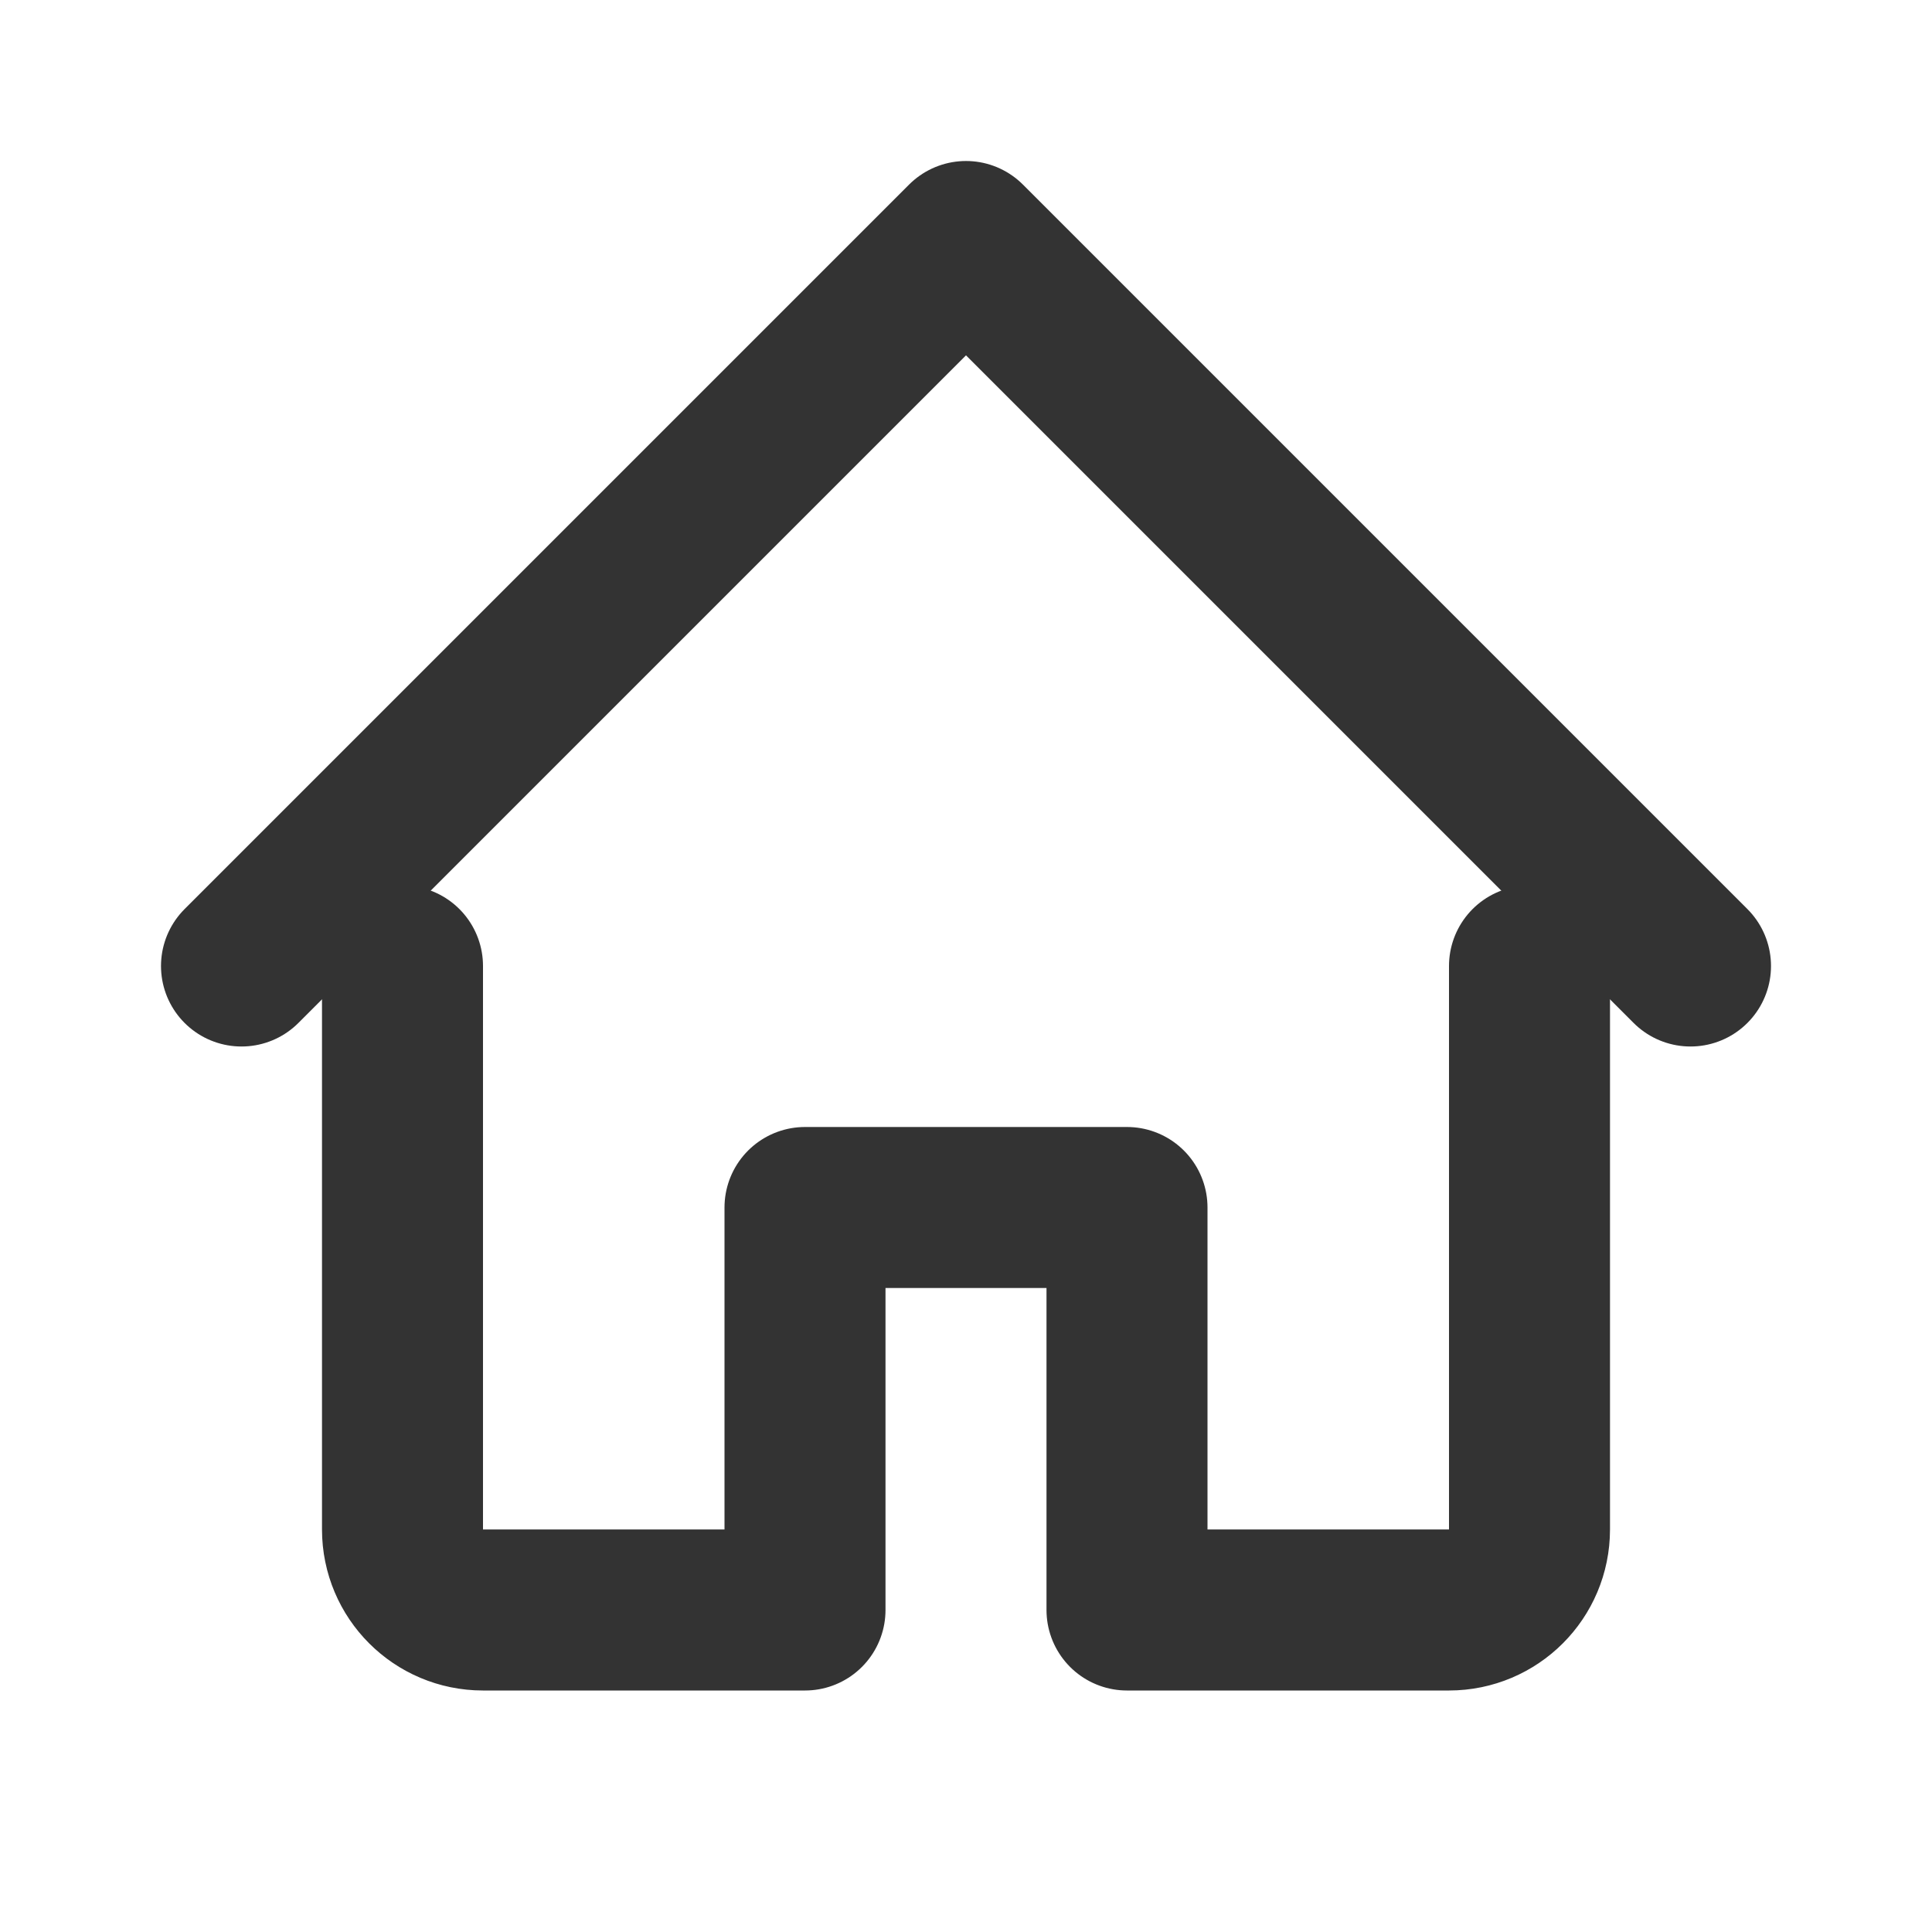
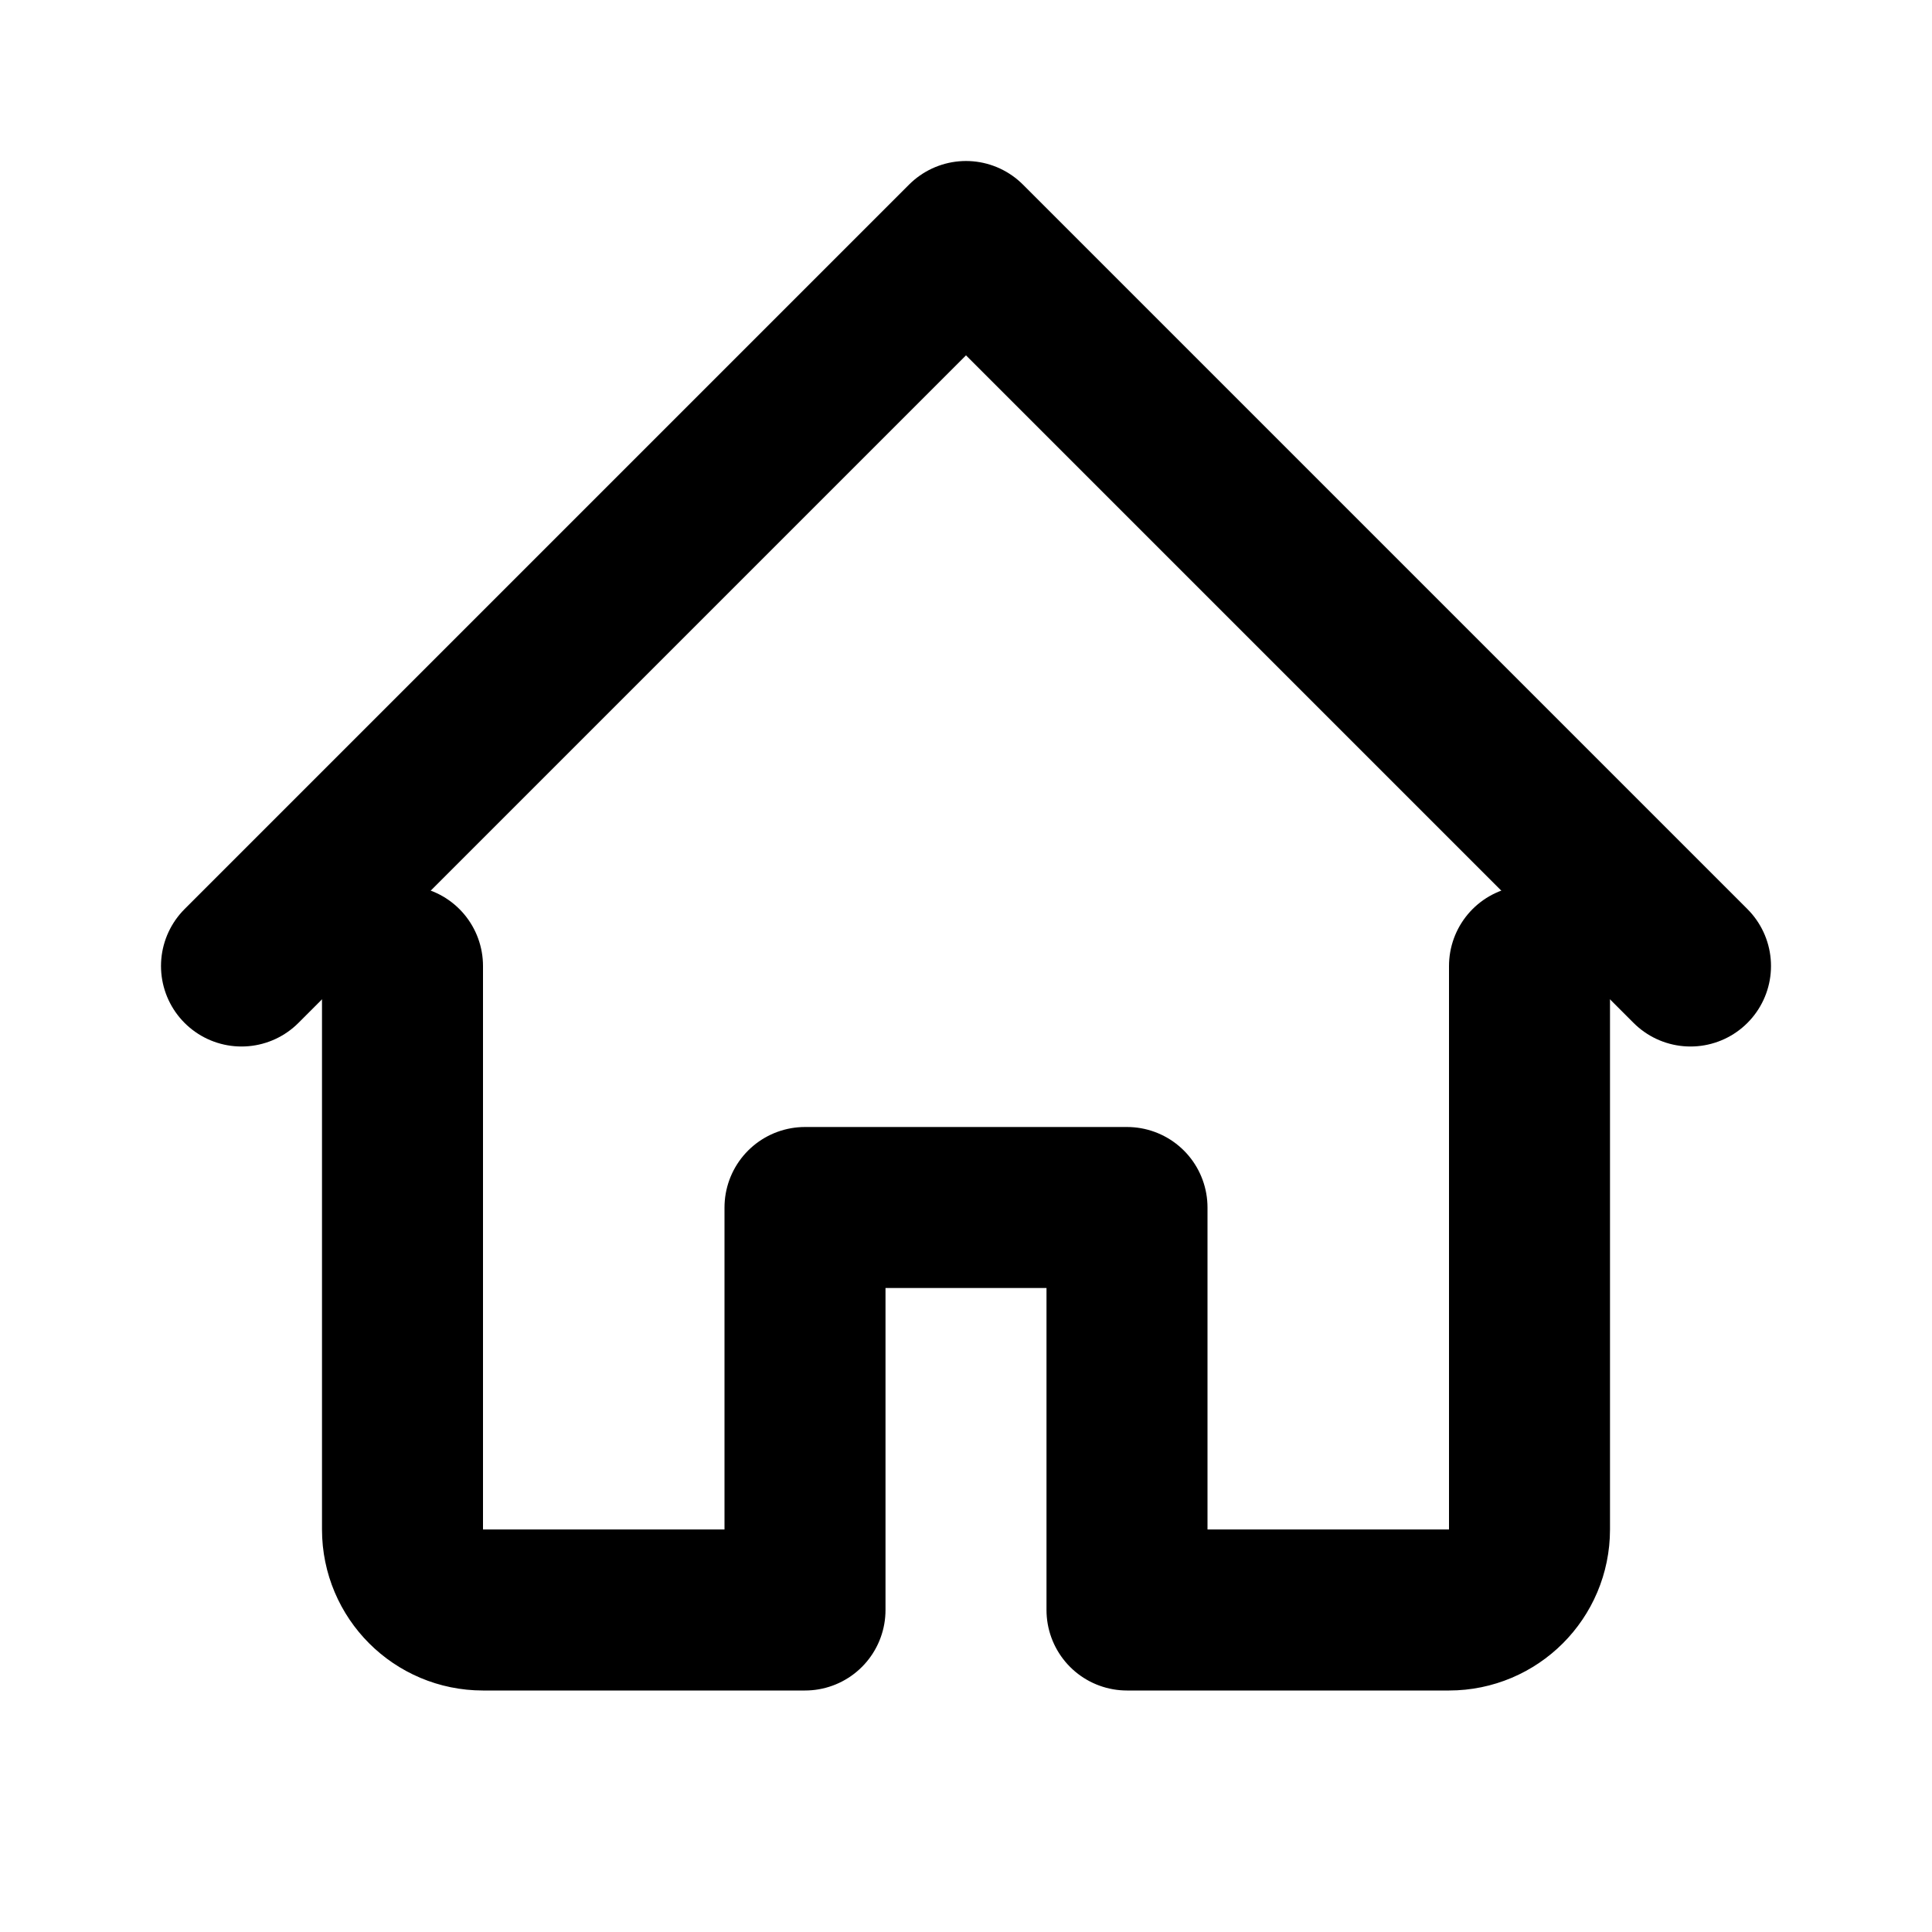
<svg xmlns="http://www.w3.org/2000/svg" viewBox="0 0 24 24">
-   <path d="M3 12l9-9 9 9" fill="none" stroke="#333" stroke-width="2" stroke-linecap="round" stroke-linejoin="round" />
-   <path d="M5 12v7a1 1 0 001 1h4v-5h4v5h4a1 1 0 001-1v-7" fill="none" stroke="#333" stroke-width="2" stroke-linecap="round" stroke-linejoin="round" />
+   <path d="M3 12l9-9 9 9" fill="none" stroke="currentColor" stroke-width="2" stroke-linecap="round" stroke-linejoin="round" />
+   <path d="M5 12v7a1 1 0 001 1h4v-5h4v5h4a1 1 0 001-1v-7" fill="none" stroke="currentColor" stroke-width="2" stroke-linecap="round" stroke-linejoin="round" />
</svg>
